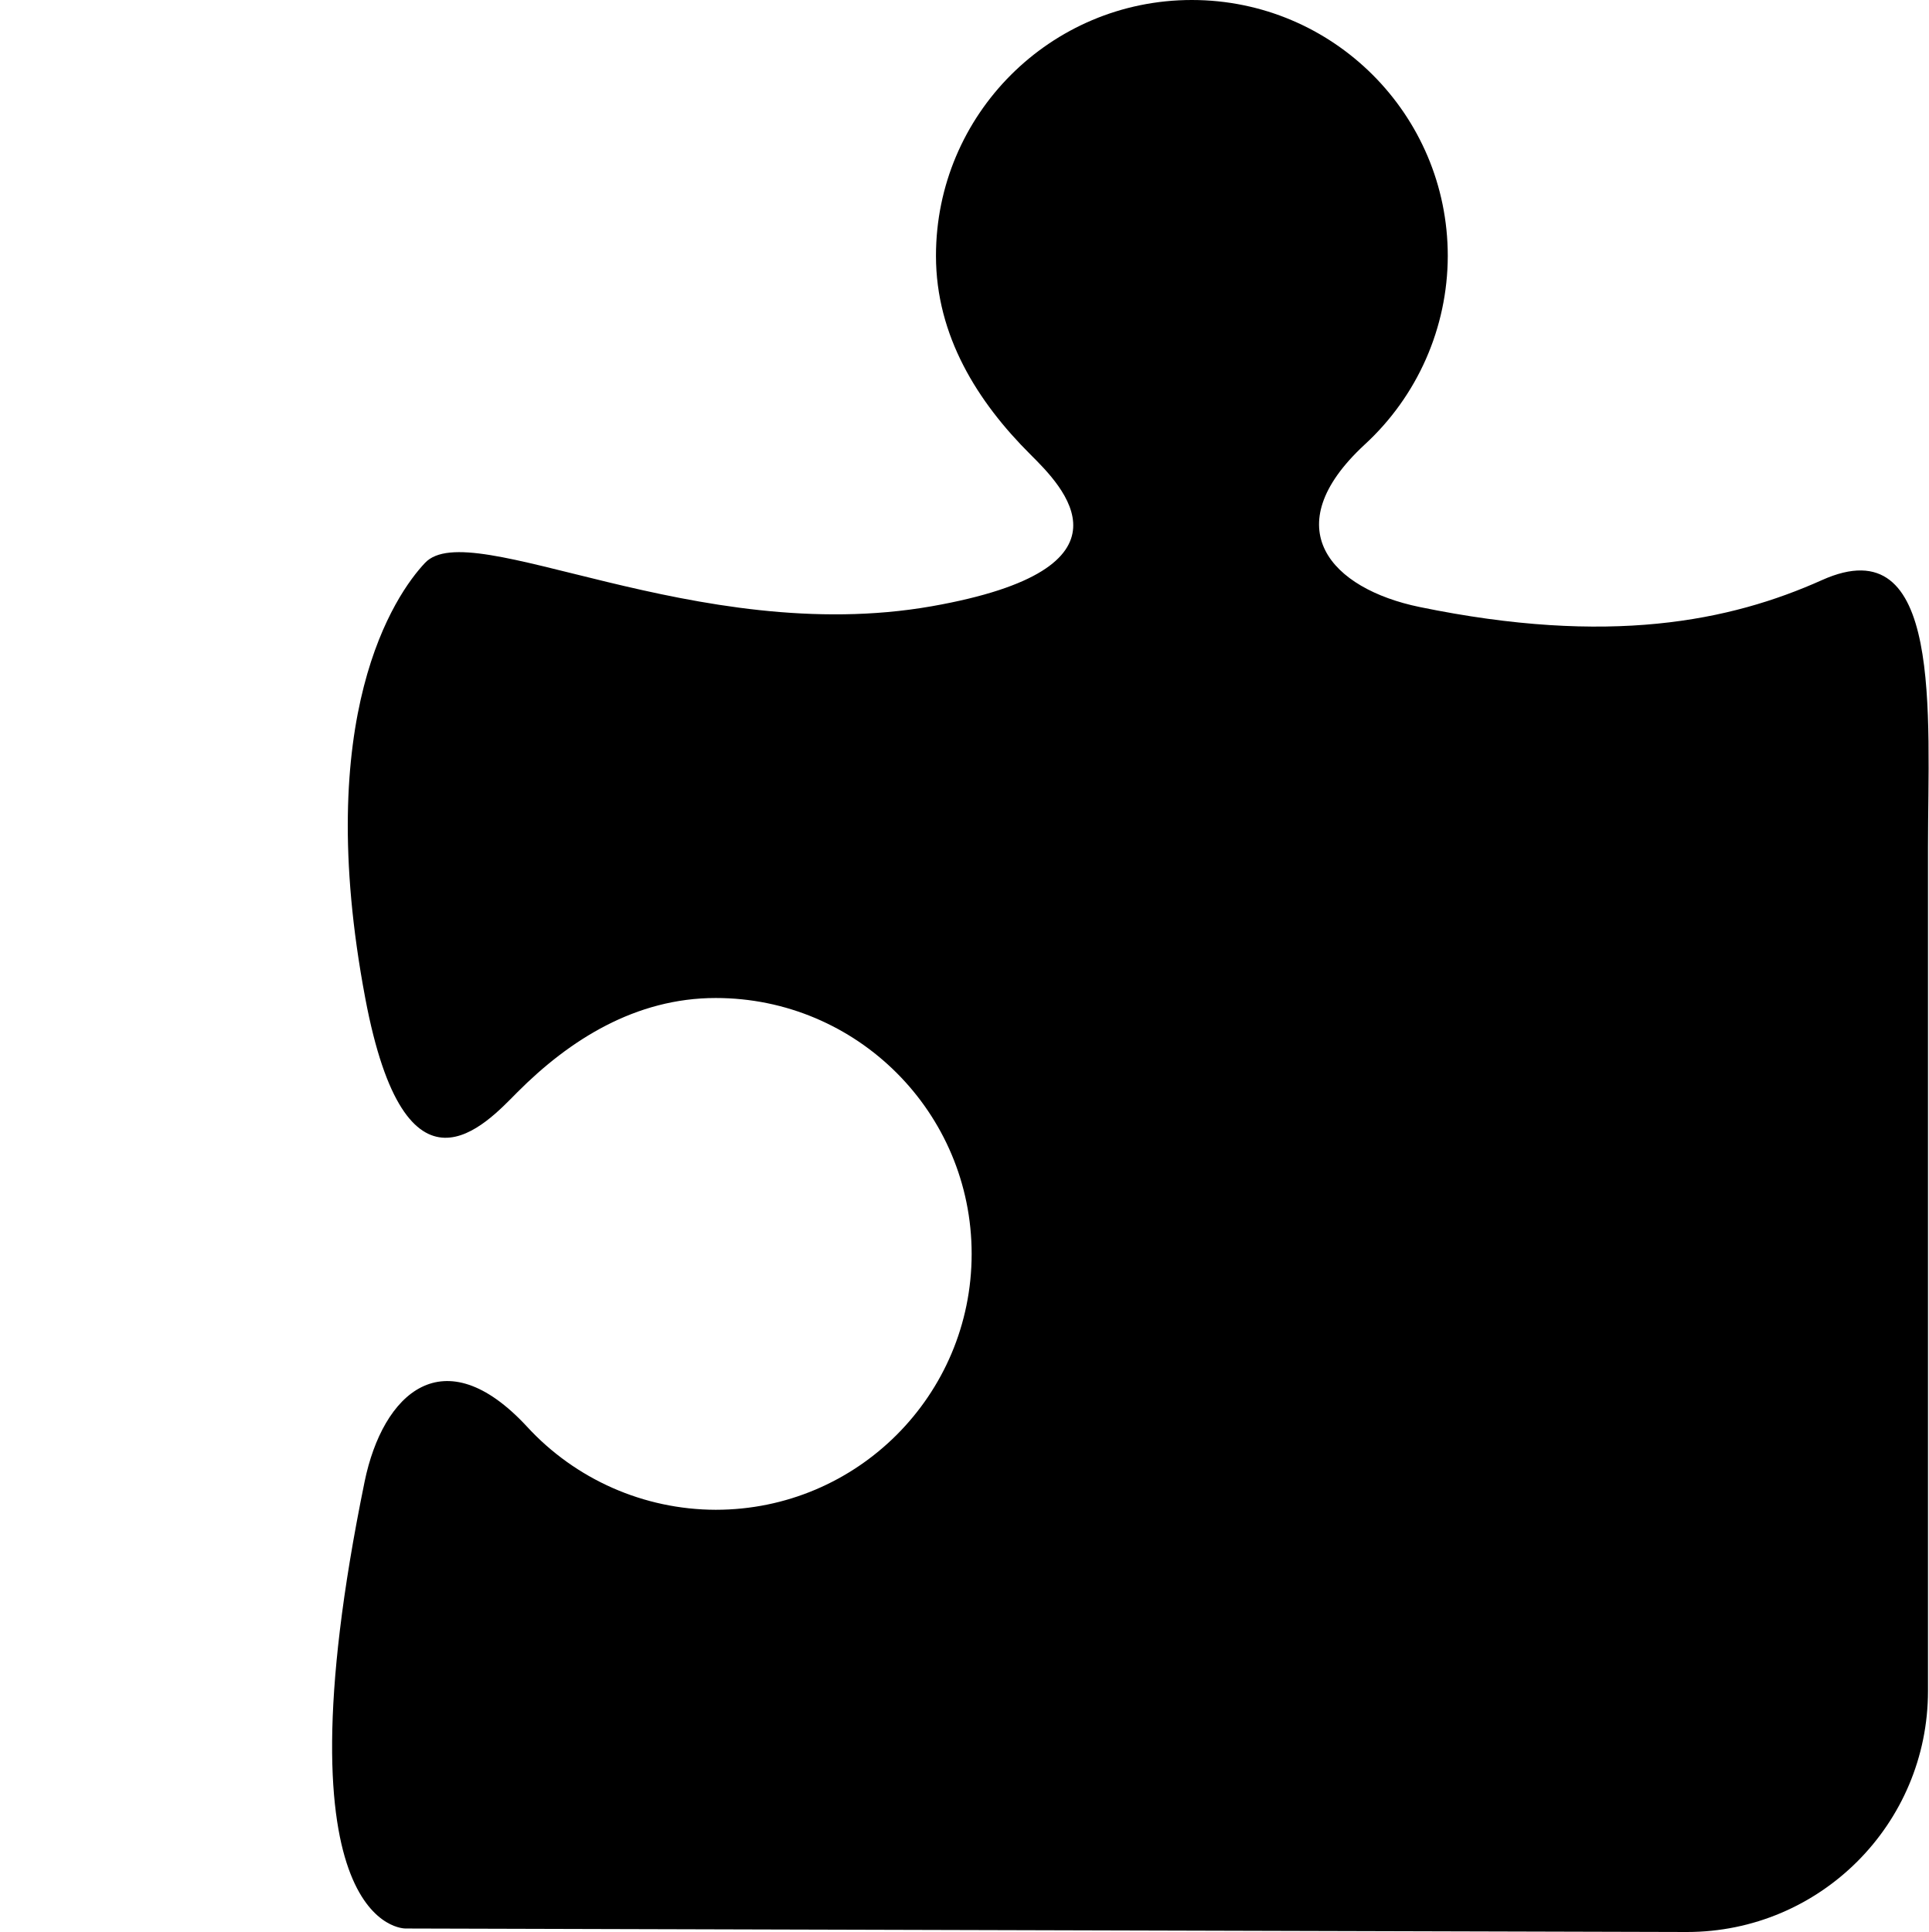
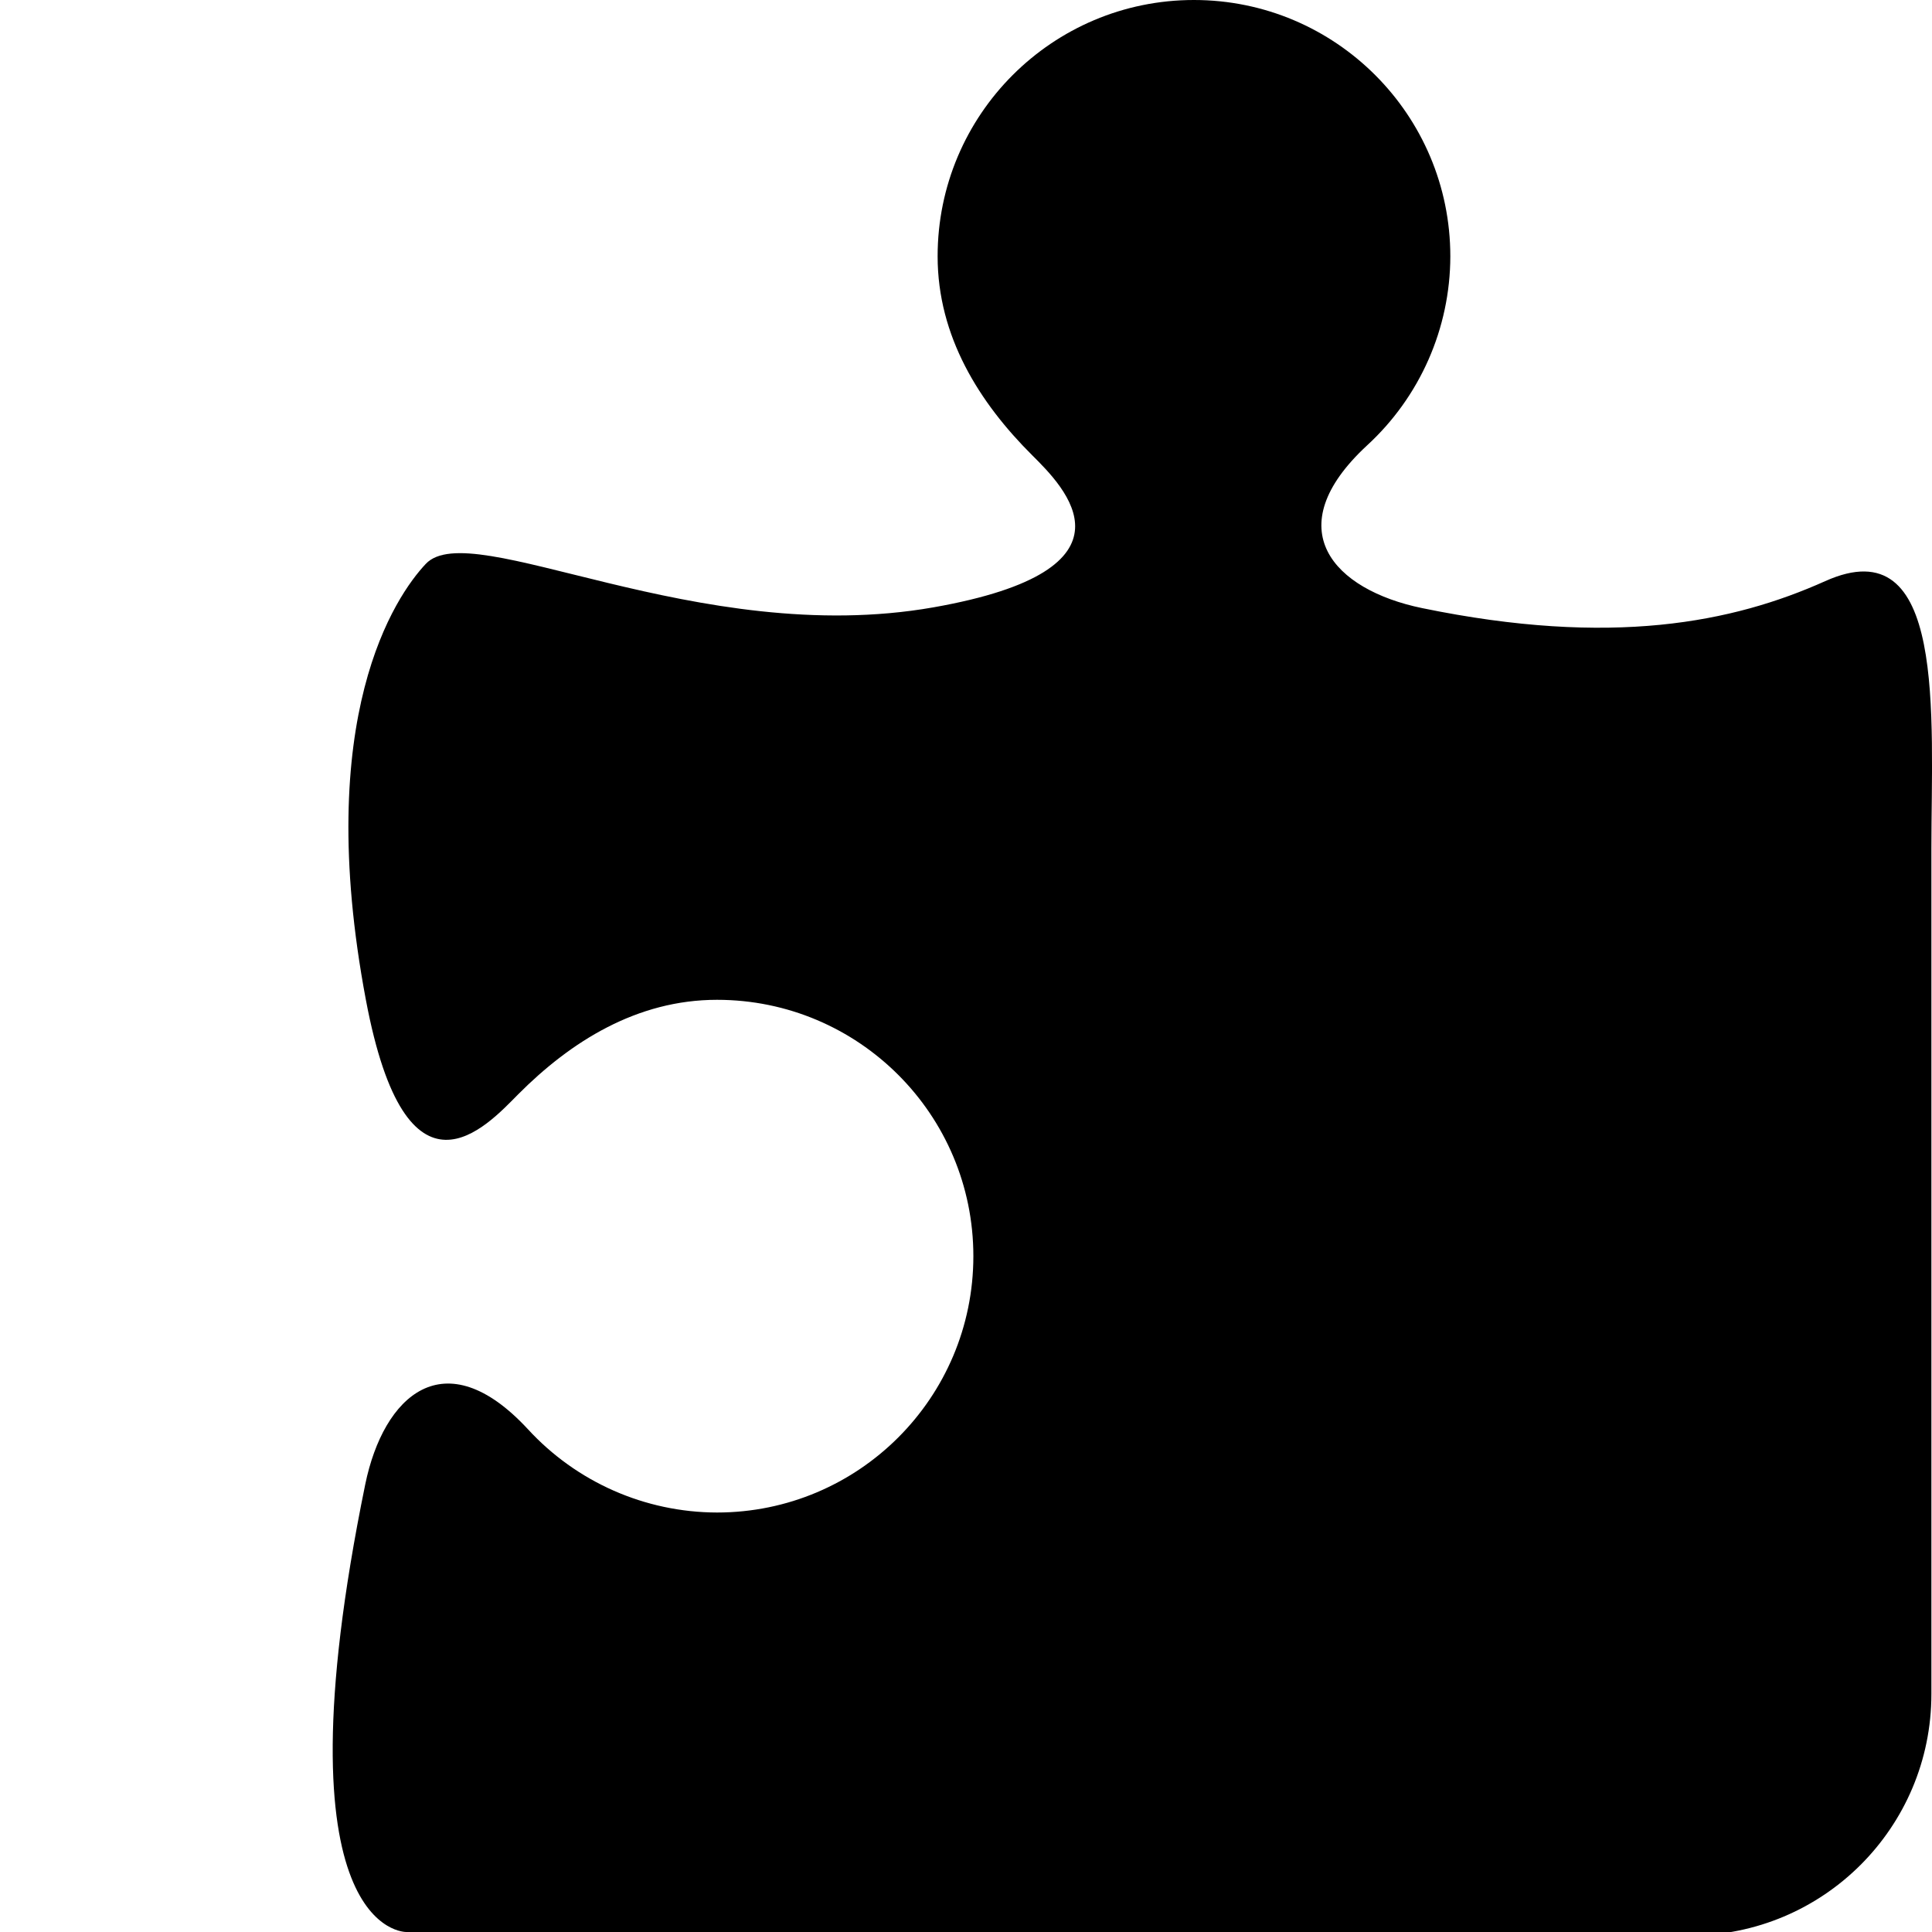
- <svg xmlns="http://www.w3.org/2000/svg" width="32" height="32.058" fill="currentColor">
+ <svg xmlns="http://www.w3.org/2000/svg" viewBox="0 0 32 32" fill="currentColor">
  <path d="M11.876 25.052a4.264 4.264 0 01-3.134-1.382c-1.382-1.49-2.39-.552-2.692.914C4.52 32.058 6.73 32 6.73 32l21.26.058c2.21 0 4-1.79 4-4v-14c0-2.21.256-5.338-1.76-4.432-1.526.684-3.532 1.094-6.676.446-1.466-.302-2.404-1.31-.914-2.692a4.261 4.261 0 001.382-3.134A4.247 4.247 0 0019.776 0a4.245 4.245 0 00-4.246 4.246c0 1.328.692 2.424 1.566 3.294.526.524 1.914 1.894-1.638 2.52-3.906.686-7.652-1.522-8.406-.72-.5.53-1.876 2.53-.992 7.22.672 3.57 2 2.092 2.522 1.566.87-.874 1.966-1.566 3.294-1.566a4.246 4.246 0 010 8.492z" />
</svg>
